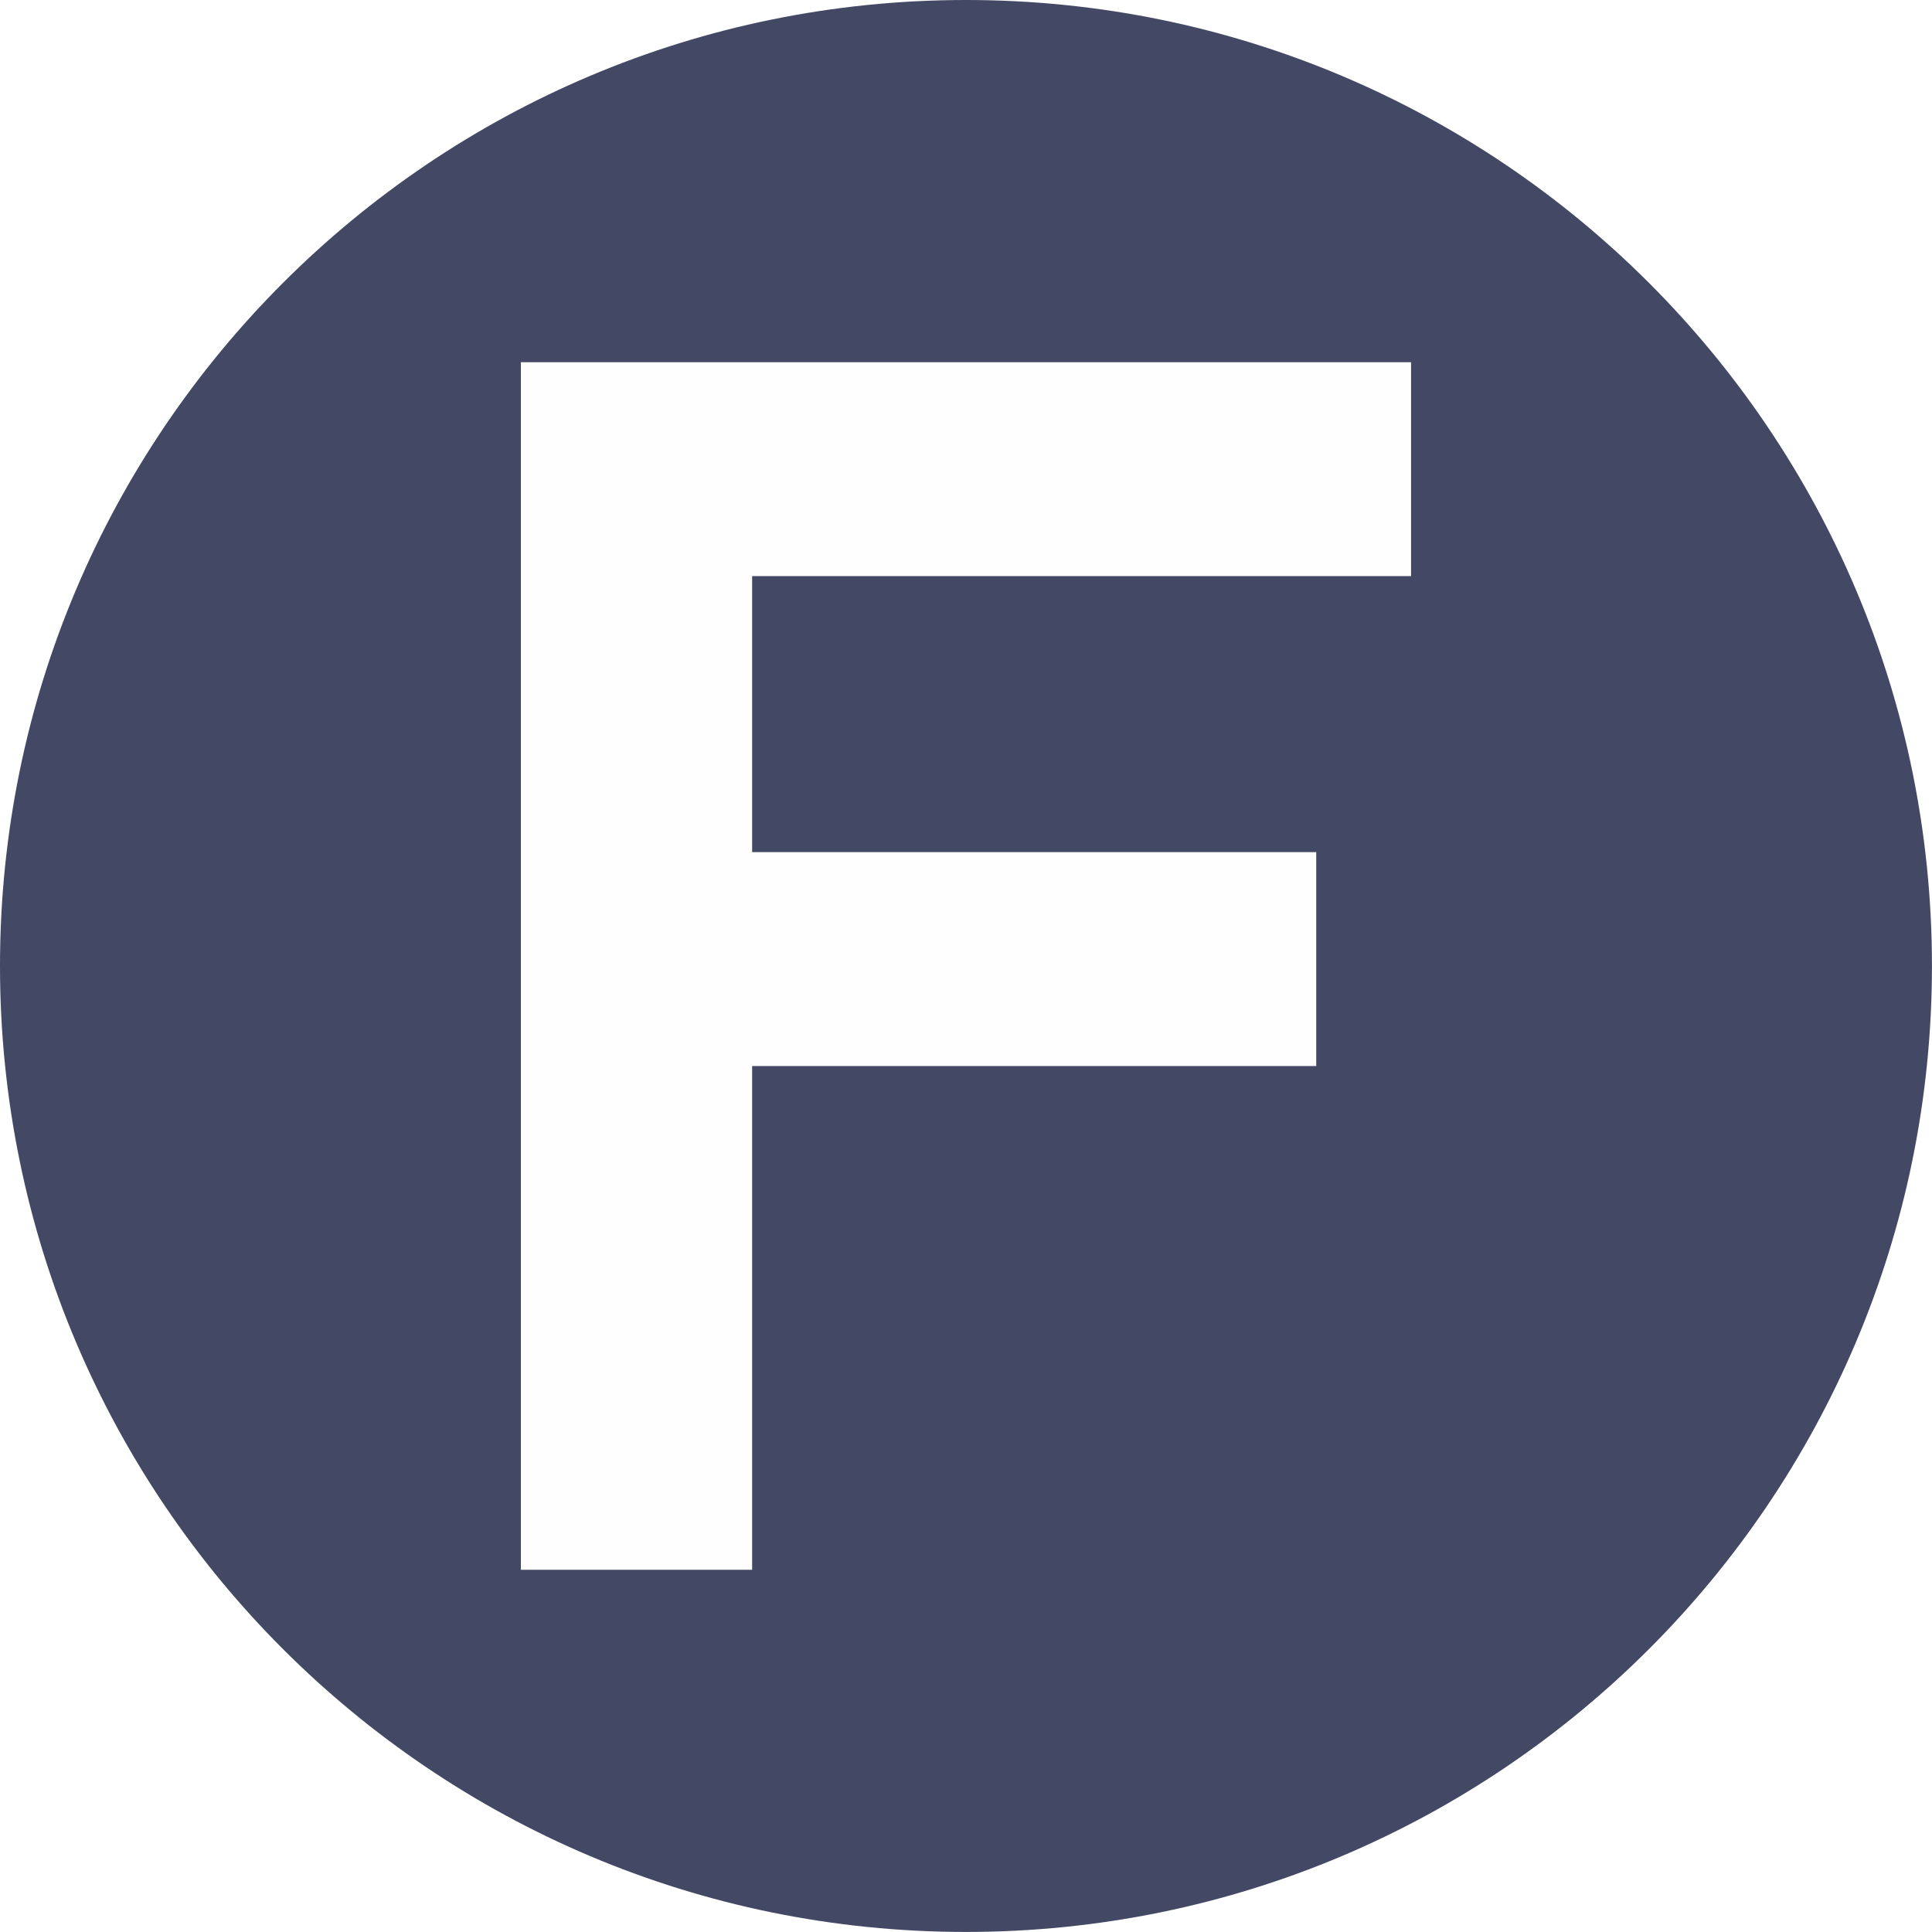
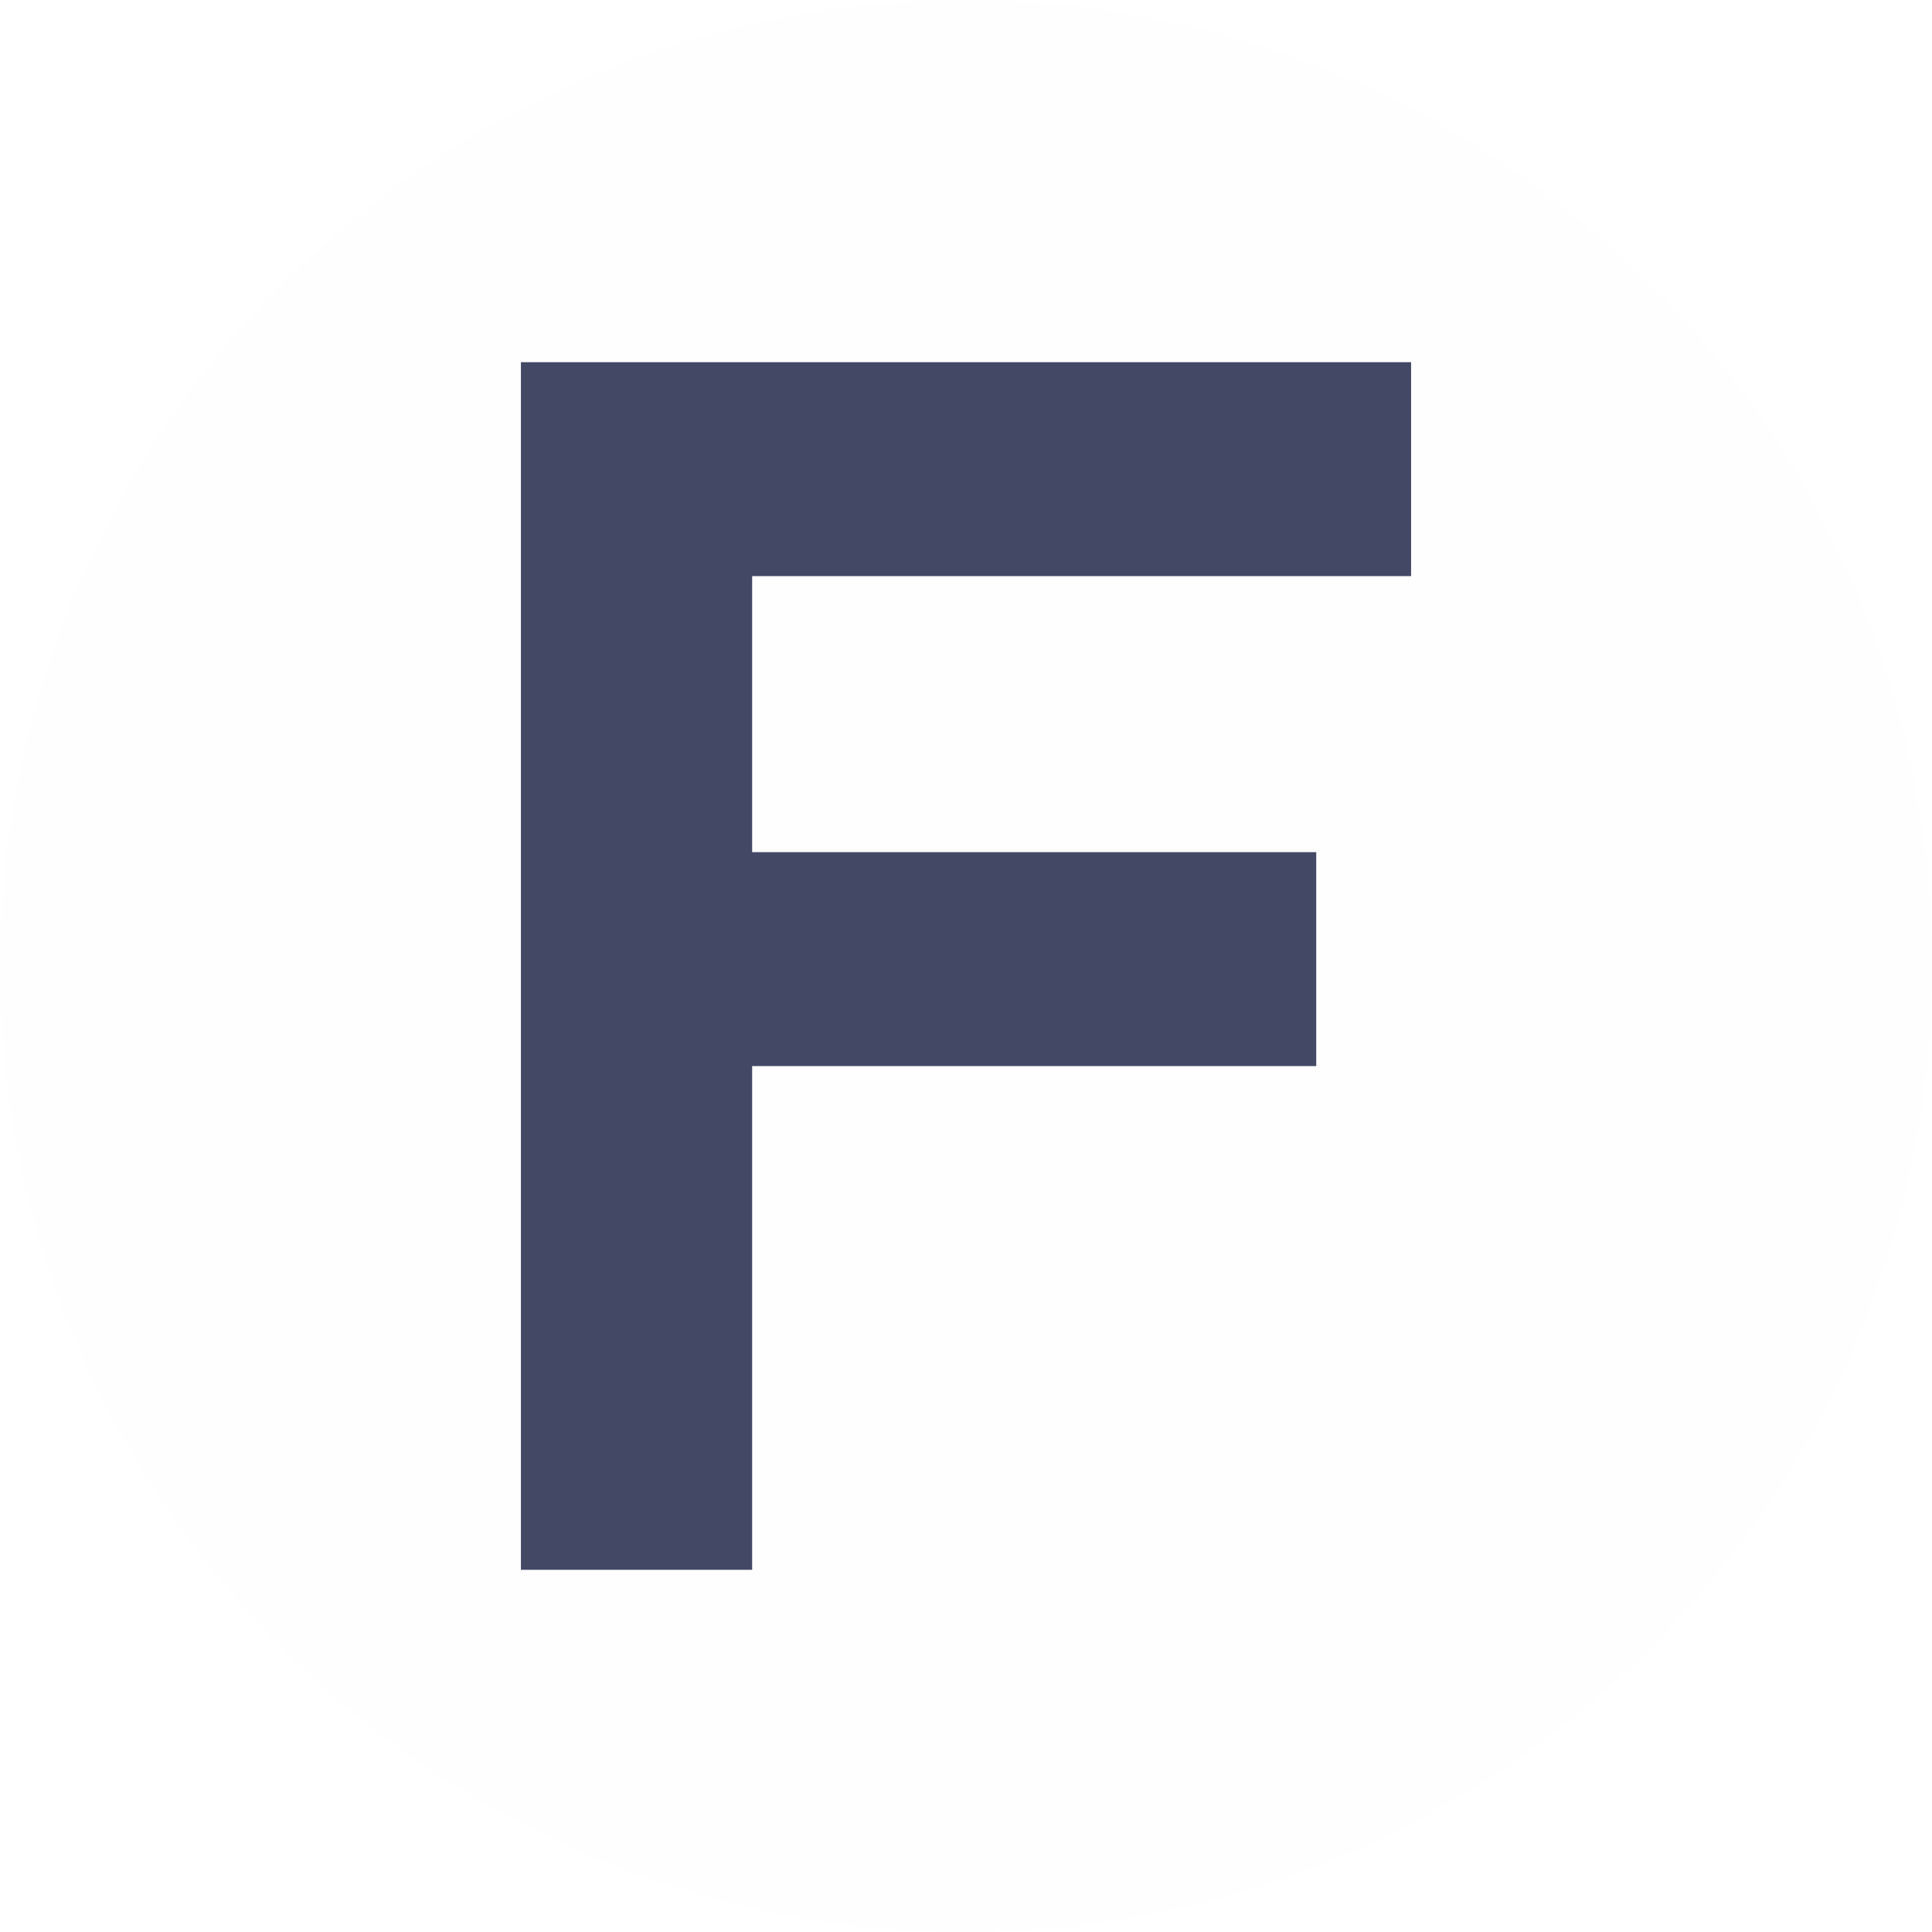
- <svg xmlns="http://www.w3.org/2000/svg" xml:space="preserve" width="46.431mm" height="46.431mm" version="1.1" style="shape-rendering:geometricPrecision; text-rendering:geometricPrecision; image-rendering:optimizeQuality; fill-rule:evenodd; clip-rule:evenodd" viewBox="0 0 391.19 391.19">
+ <svg xmlns="http://www.w3.org/2000/svg" xml:space="preserve" width="46.431mm" height="46.431mm" version="1.1" style="shape-rendering:geometricPrecision; text-rendering:geometricPrecision; image-rendering:optimizeQuality; fill-rule:evenodd; clip-rule:evenodd" viewBox="0 0 478.85 478.85">
  <defs>
    <style type="text/css">
   
-     .fil0 {fill:#434865}
-     .fil1 {fill:#FEFEFE;fill-rule:nonzero}
+     .fil0 {fill:#FEFEFE}
+     .fil1 {fill:#434865;fill-rule:nonzero}
   
  </style>
  </defs>
  <g id="Слой_x0020_1">
-     <g id="_1845331084528">
-       <circle class="fil0" cx="195.59" cy="195.59" r="195.59" />
-       <polygon class="fil1" points="105.47,73.34 285.71,73.34 285.71,116.65 152.29,116.65 152.29,172.54 266.51,172.54 266.51,215.85 152.29,215.85 152.29,317.85 105.47,317.85 " />
-     </g>
+     <circle class="fil0" cx="239.43" cy="239.43" r="239.43" />
+     <polygon class="fil1" points="129.11,89.77 349.74,89.77 349.74,142.79 186.42,142.79 186.42,211.21 326.23,211.21 326.23,264.23 186.42,264.23 186.42,389.08 129.11,389.08 " />
  </g>
</svg>
